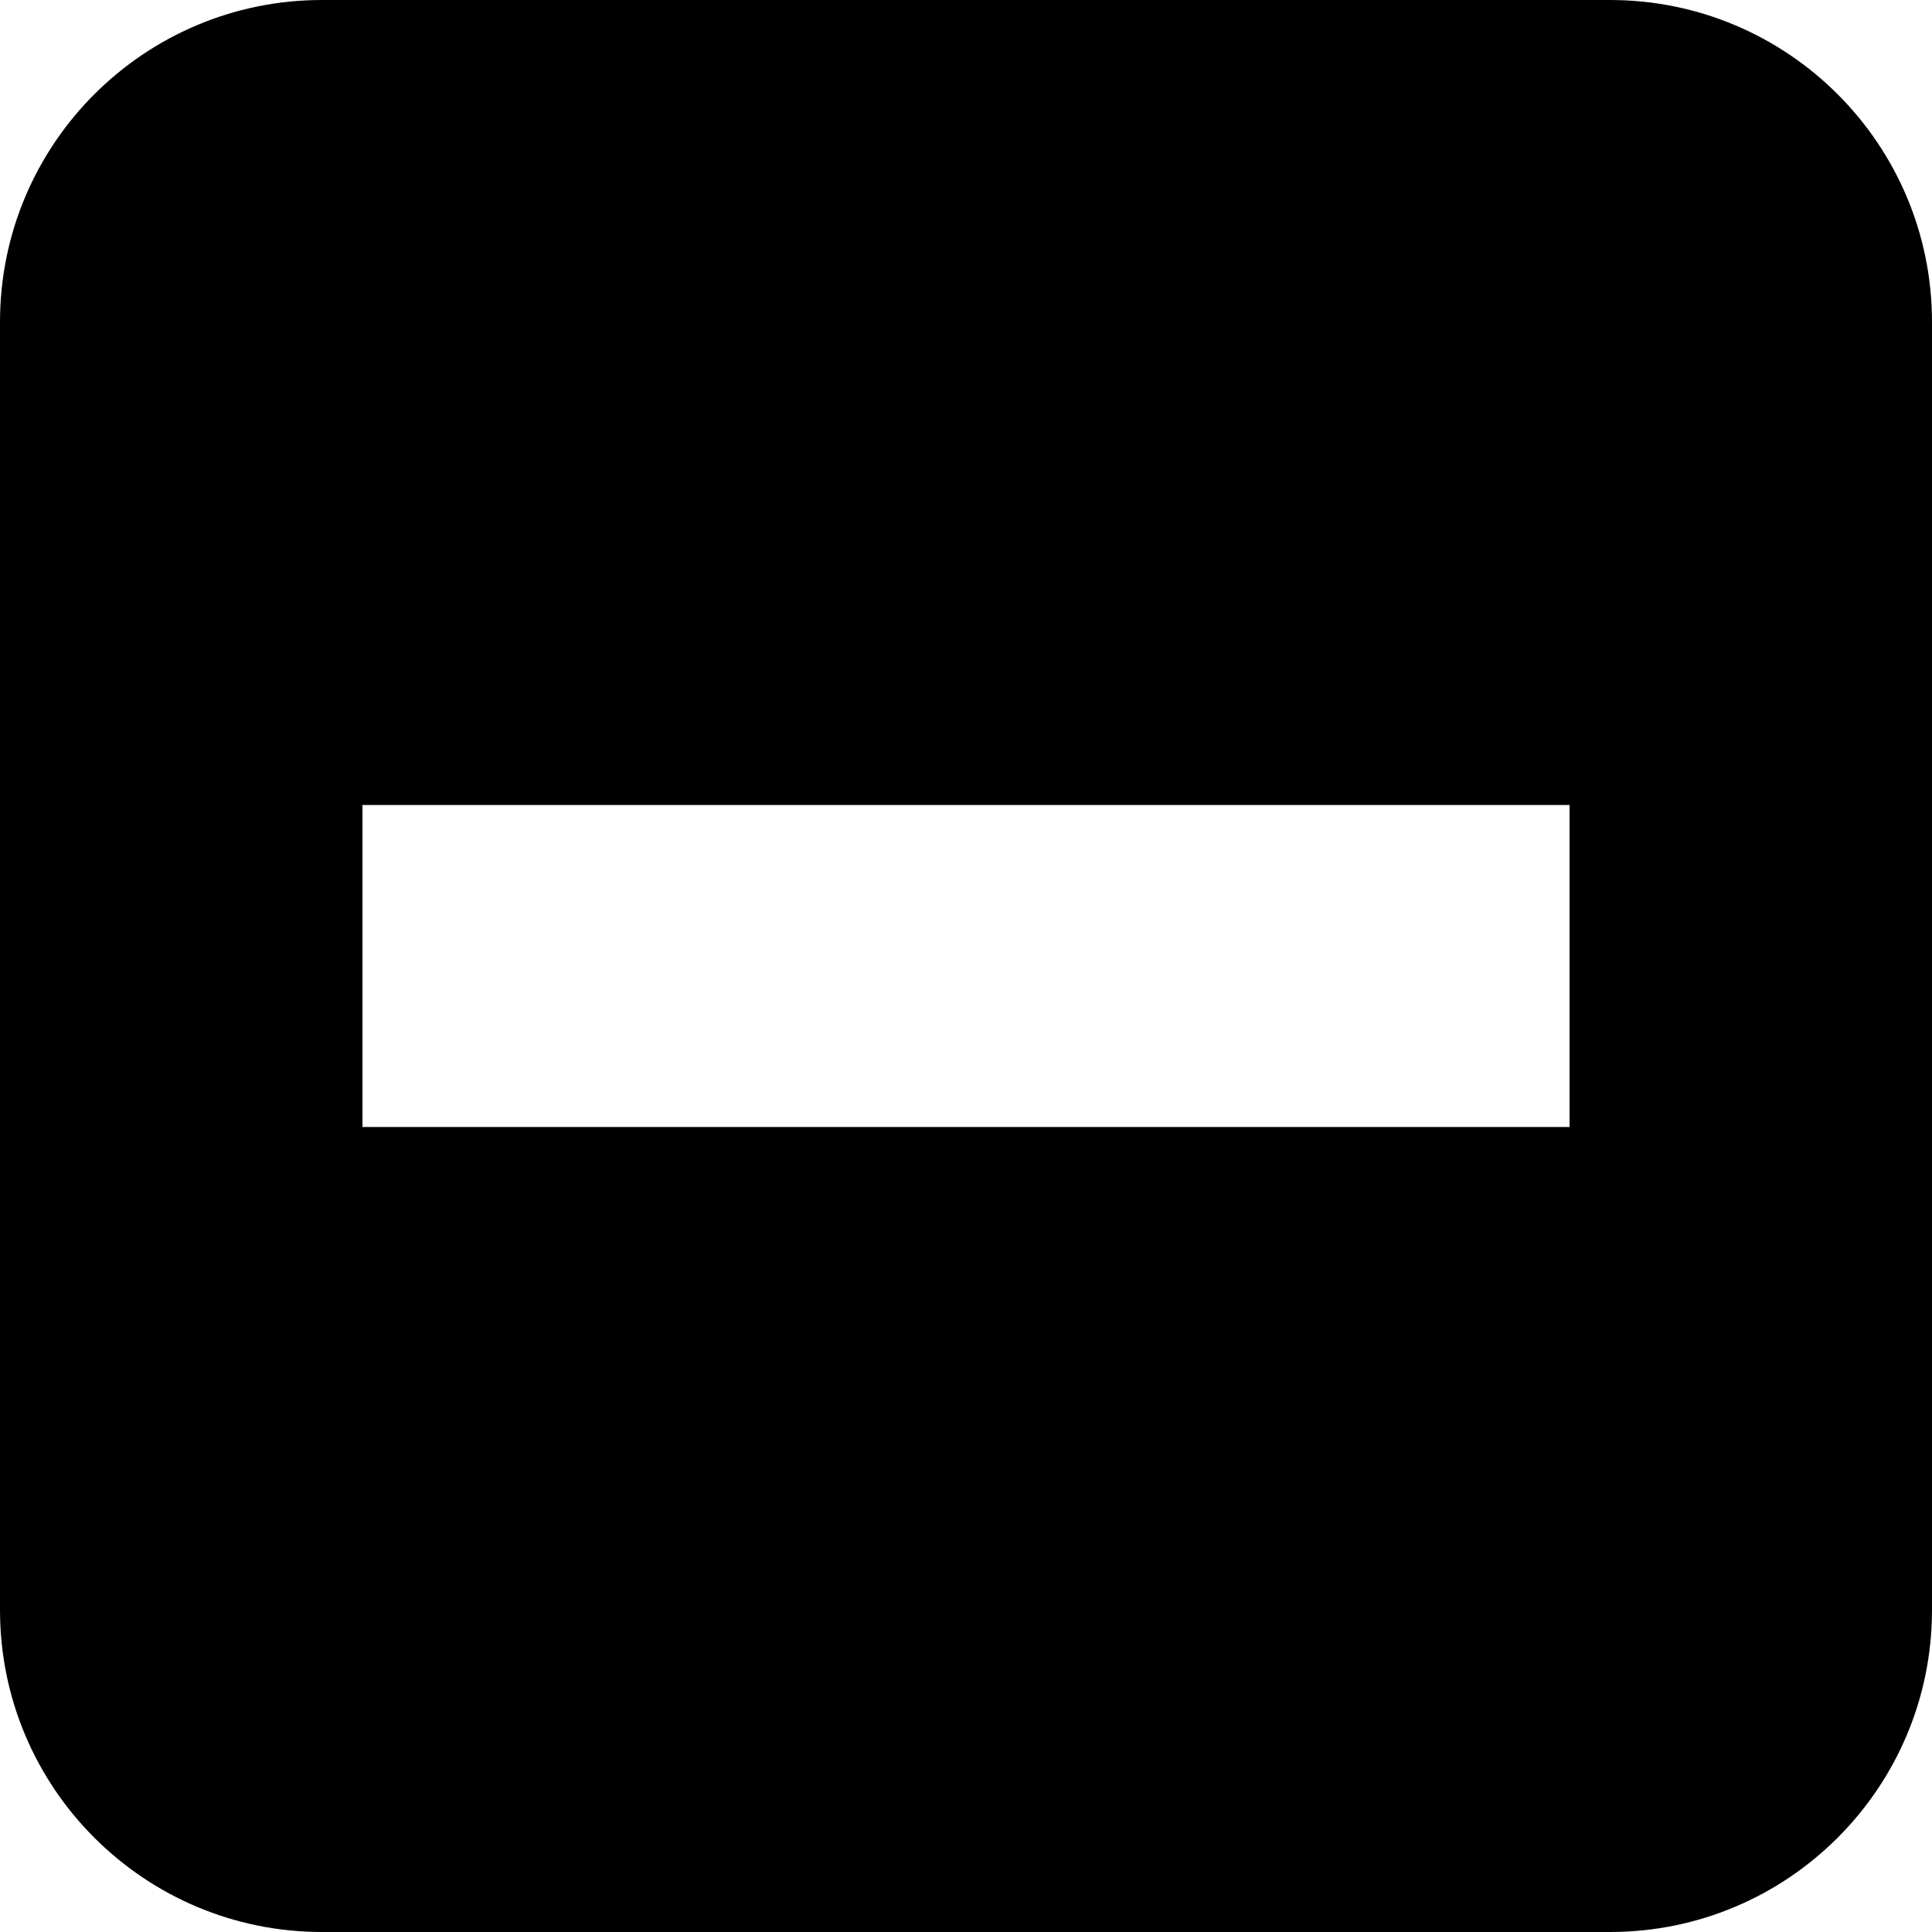
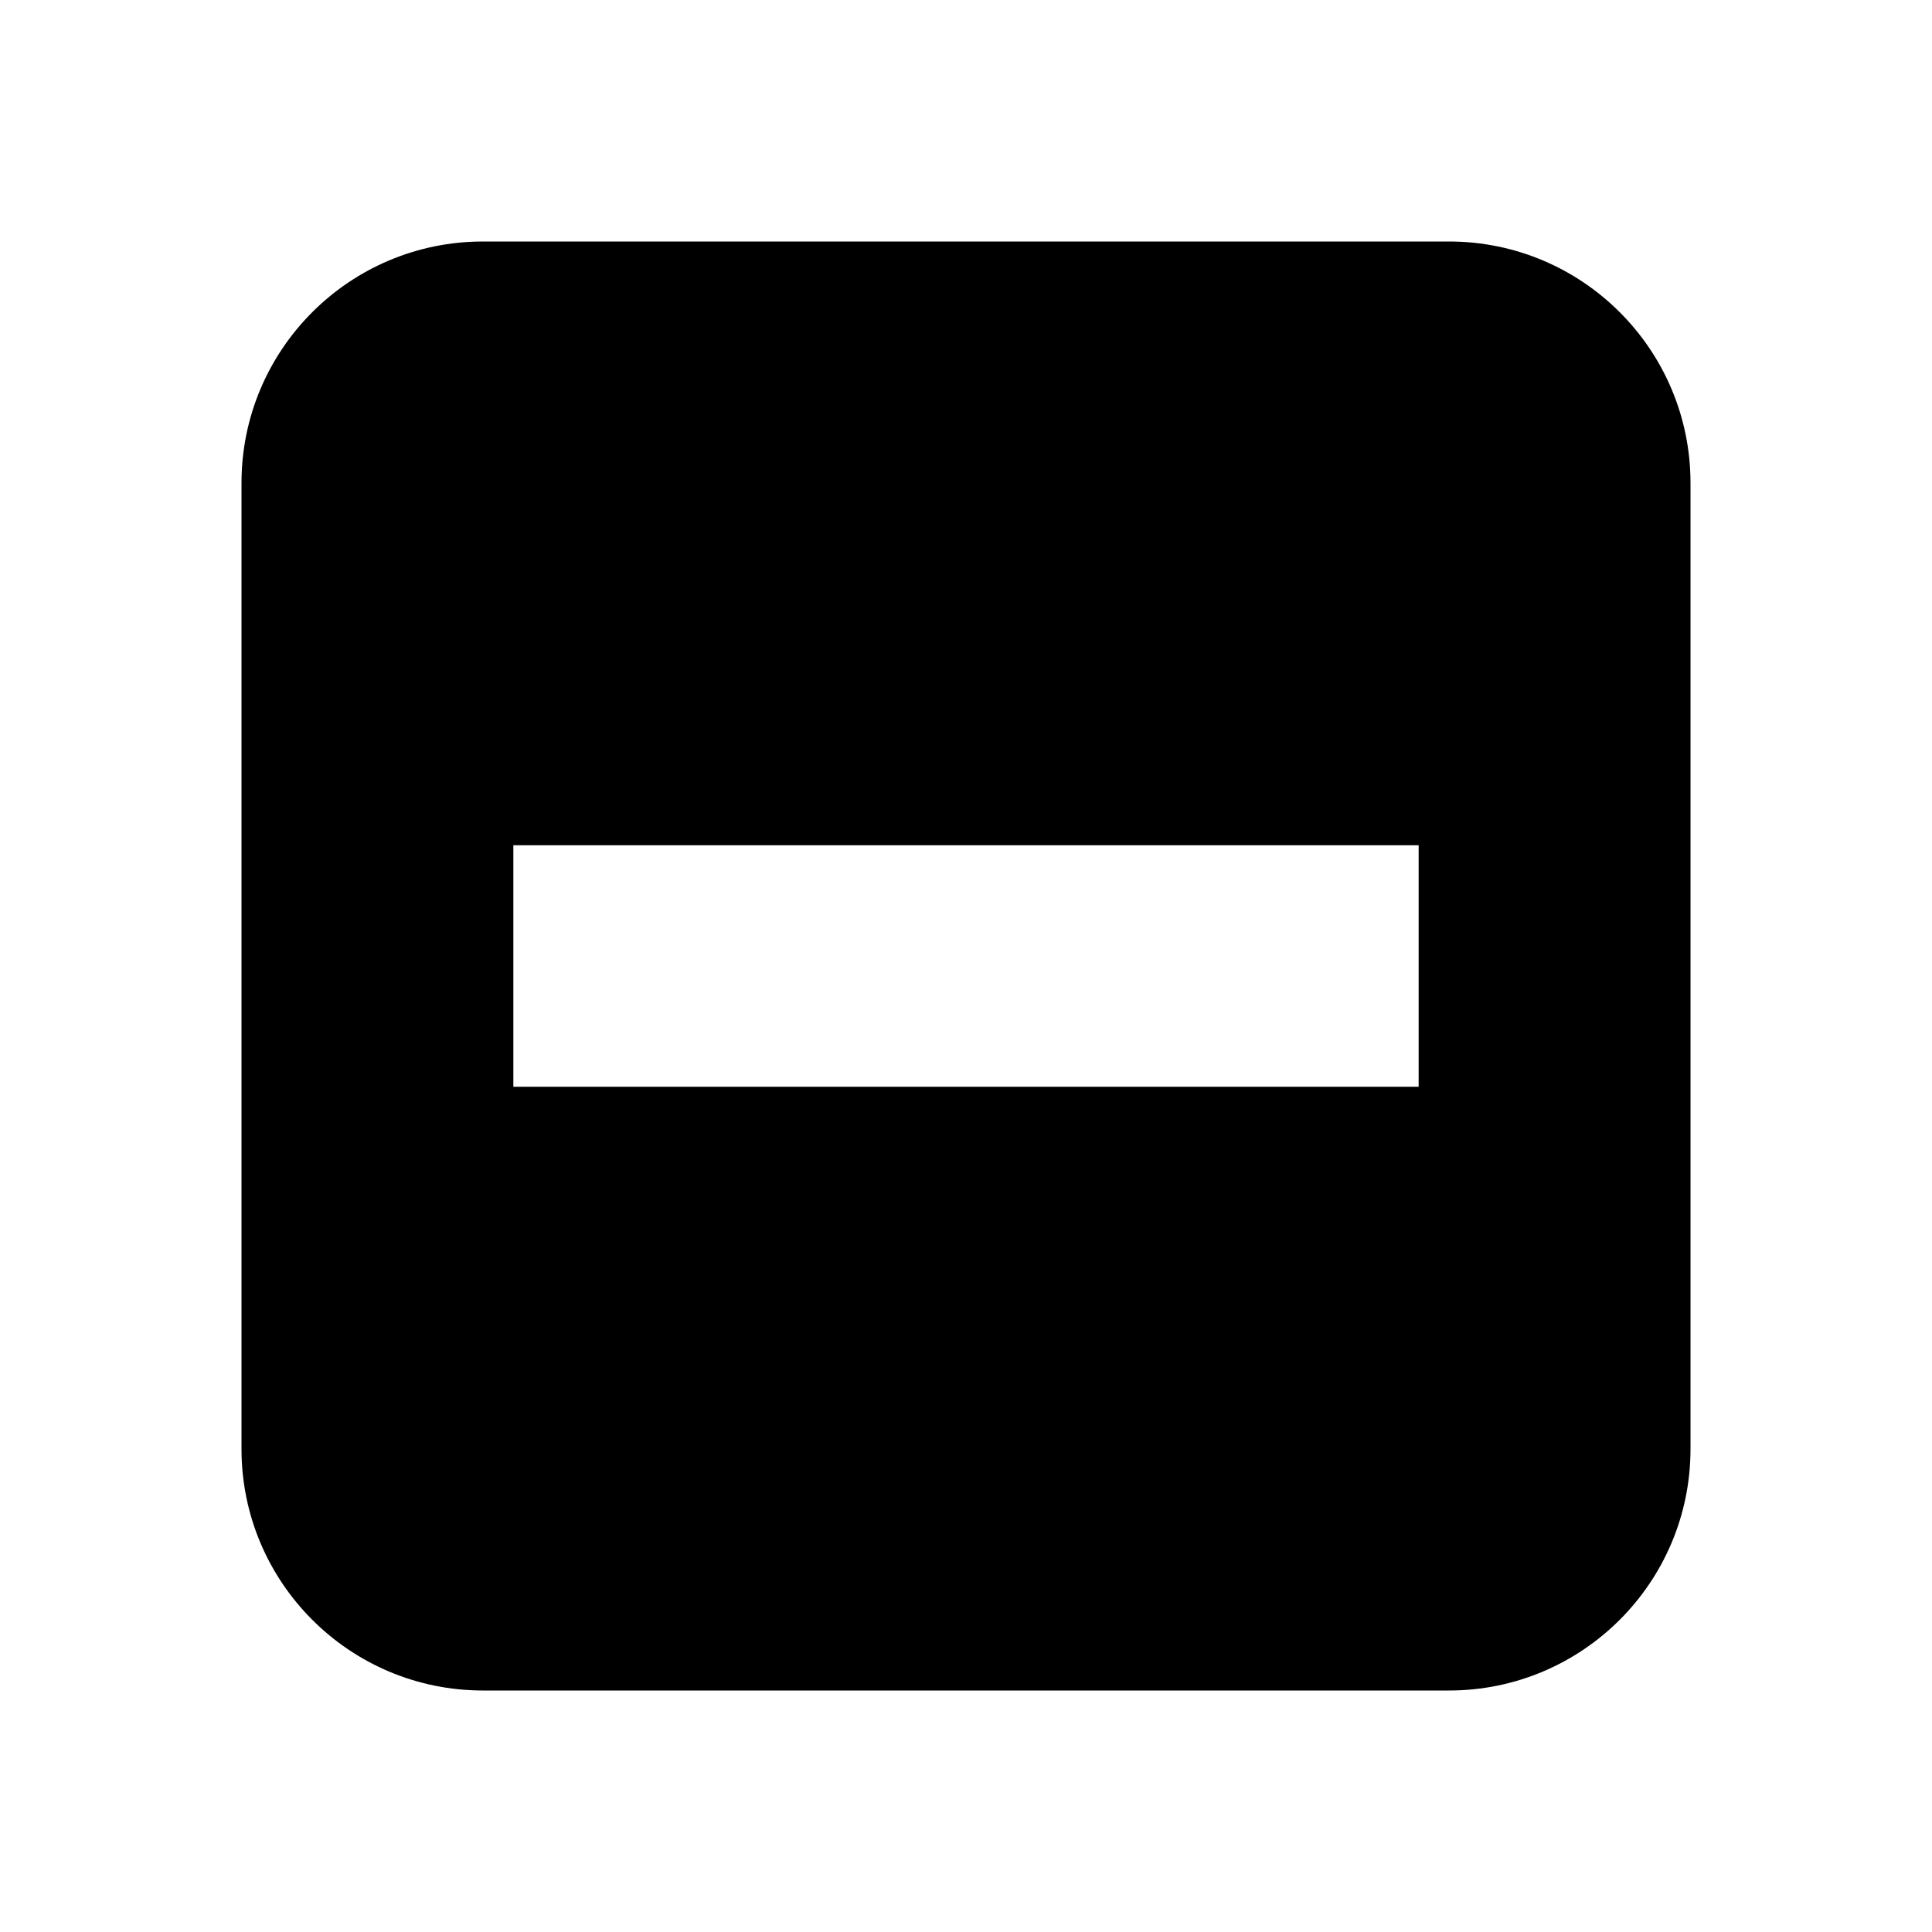
- <svg xmlns="http://www.w3.org/2000/svg" width="18" height="18" viewBox="0 0 18 18" fill="none">
-   <path fill-rule="evenodd" clip-rule="evenodd" d="M0 3C0 1.343 1.343 0 3 0H15C16.657 0 18 1.343 18 3V15C18 16.657 16.657 18 15 18H3C1.343 18 0 16.657 0 15V3ZM14.623 7.5H3.377V10.5H14.623V7.5Z" fill="black" />
+ <svg width="24" height="24" viewBox="0 0 24 24">
+   <path fill-rule="evenodd" clip-rule="evenodd" d="M3 6C3 4.343 4.343 3 6 3H18C19.657 3 21 4.343 21 6V18C21 19.657 19.657 21 18 21H6C4.343 21 3 19.657 3 18V6ZM17.623 10.5H6.377V13.5H17.623V10.5Z" />
</svg>
